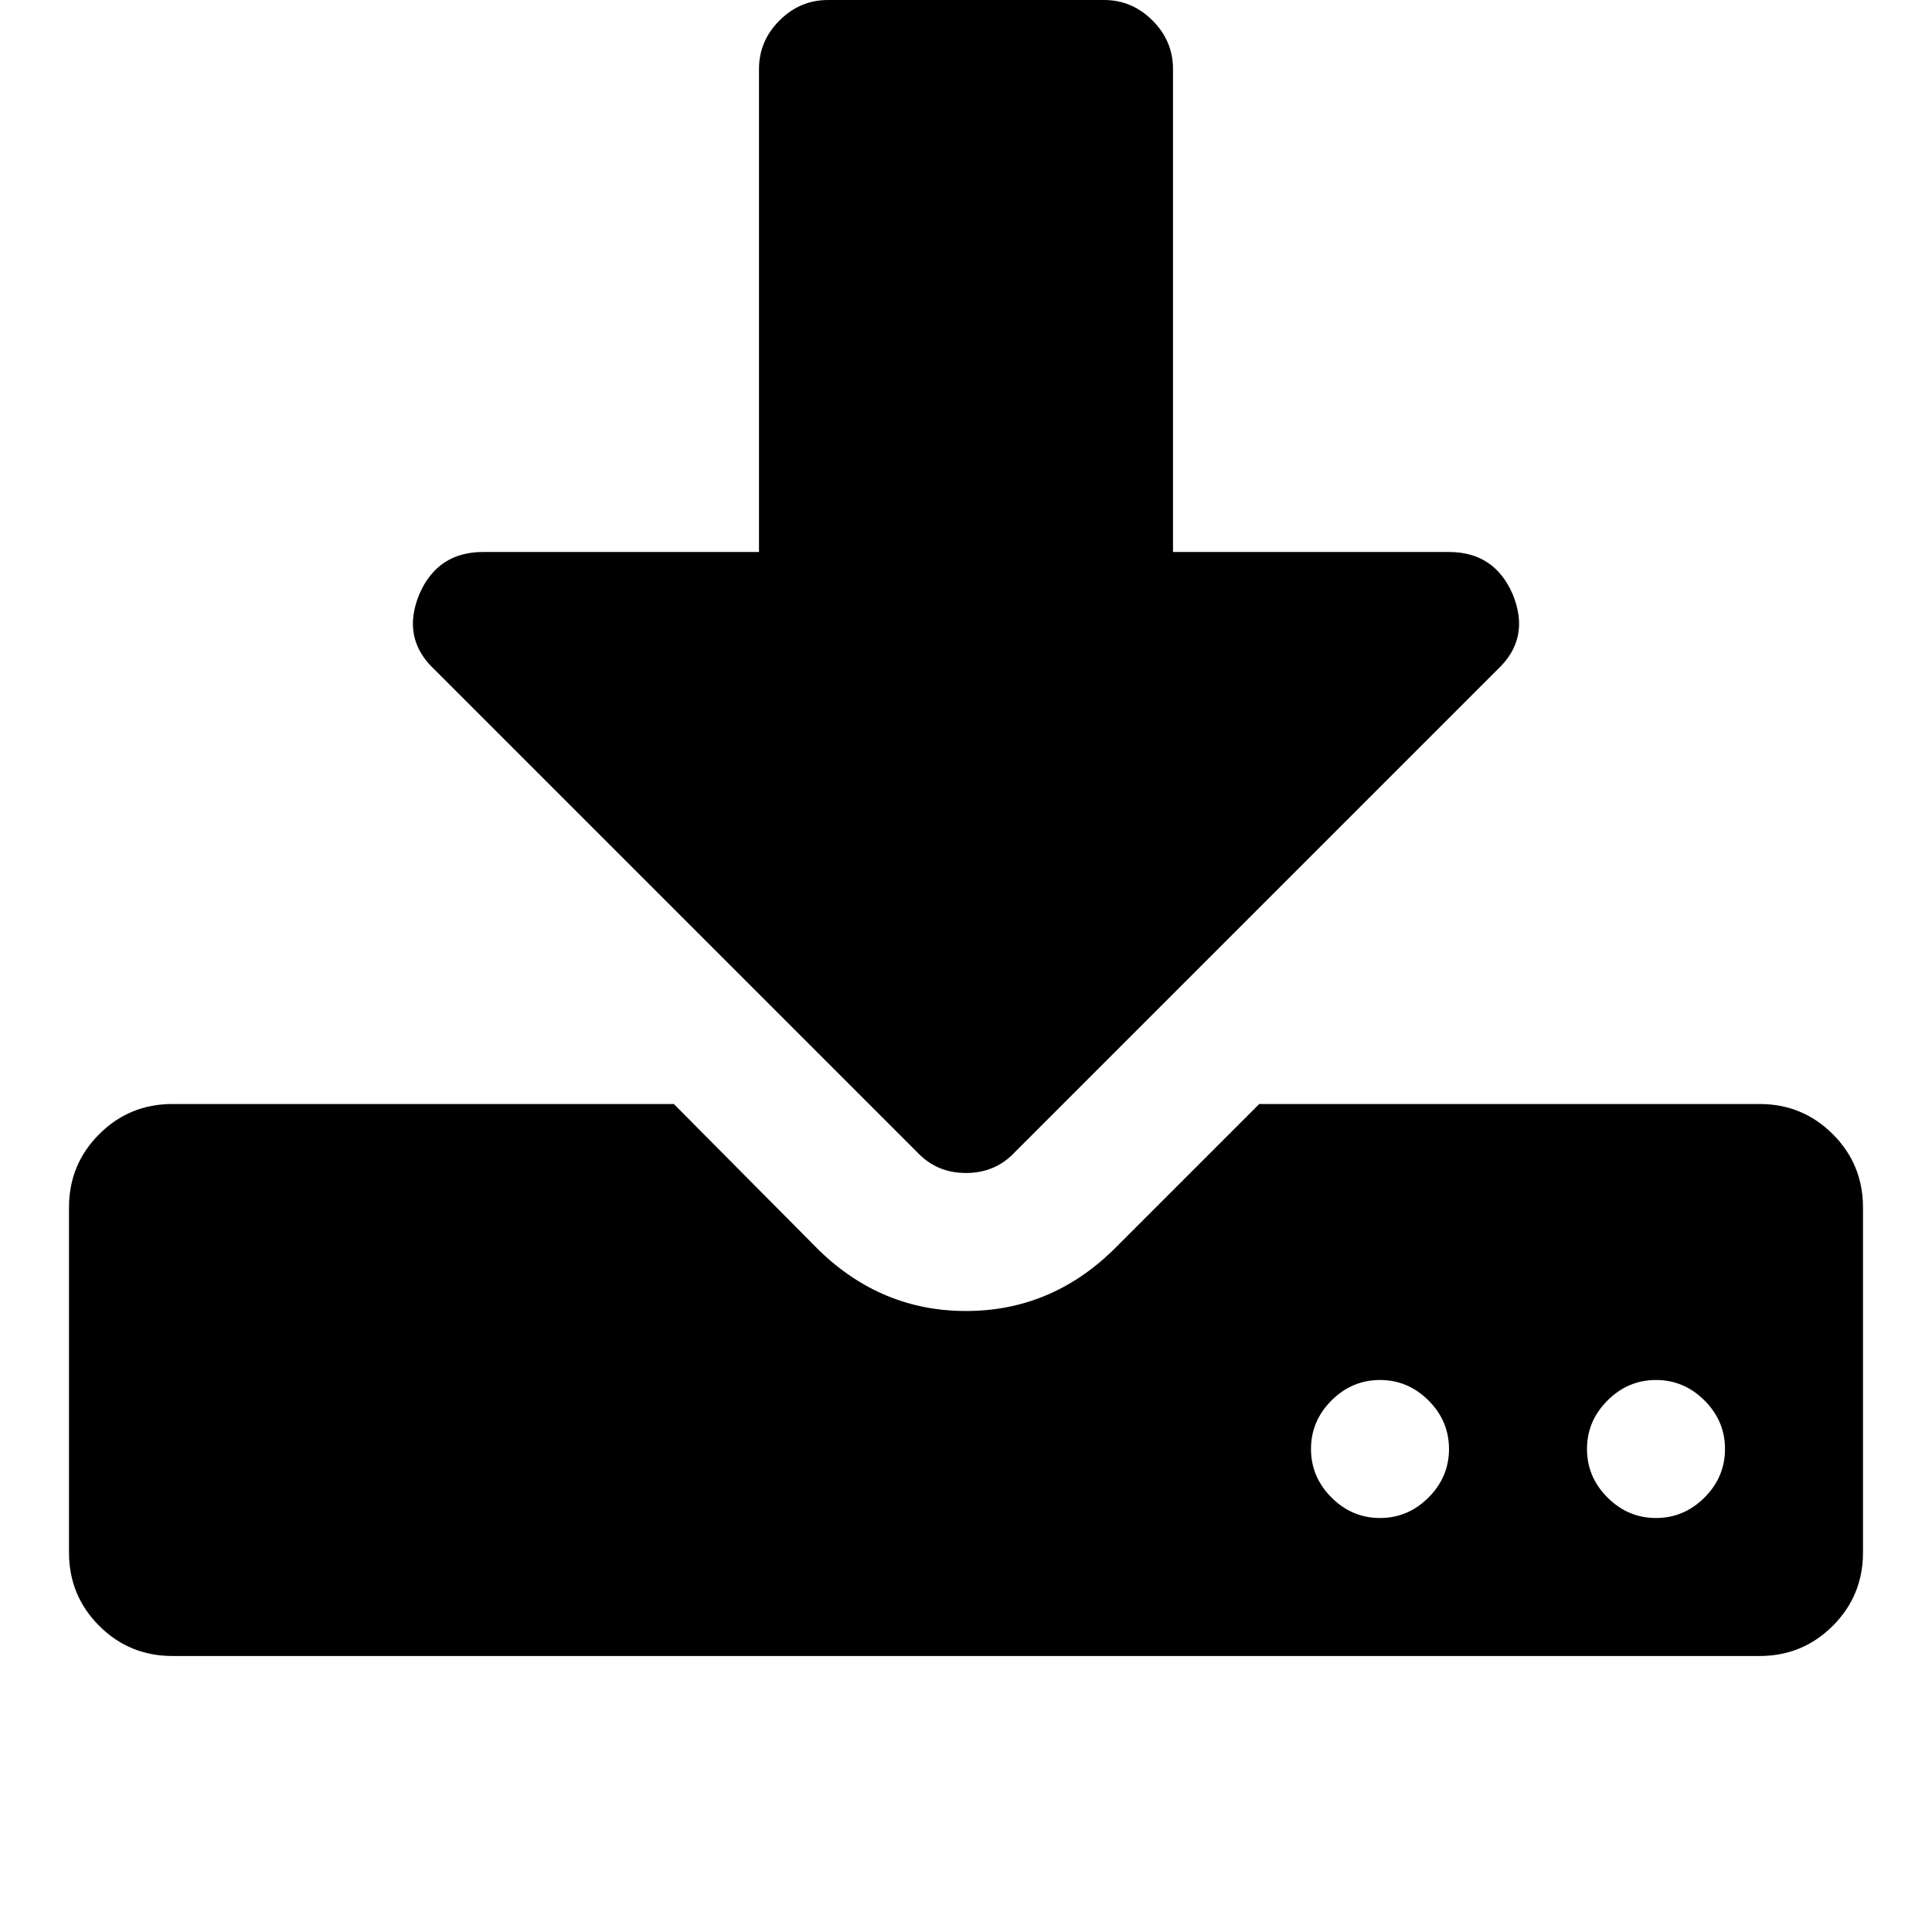
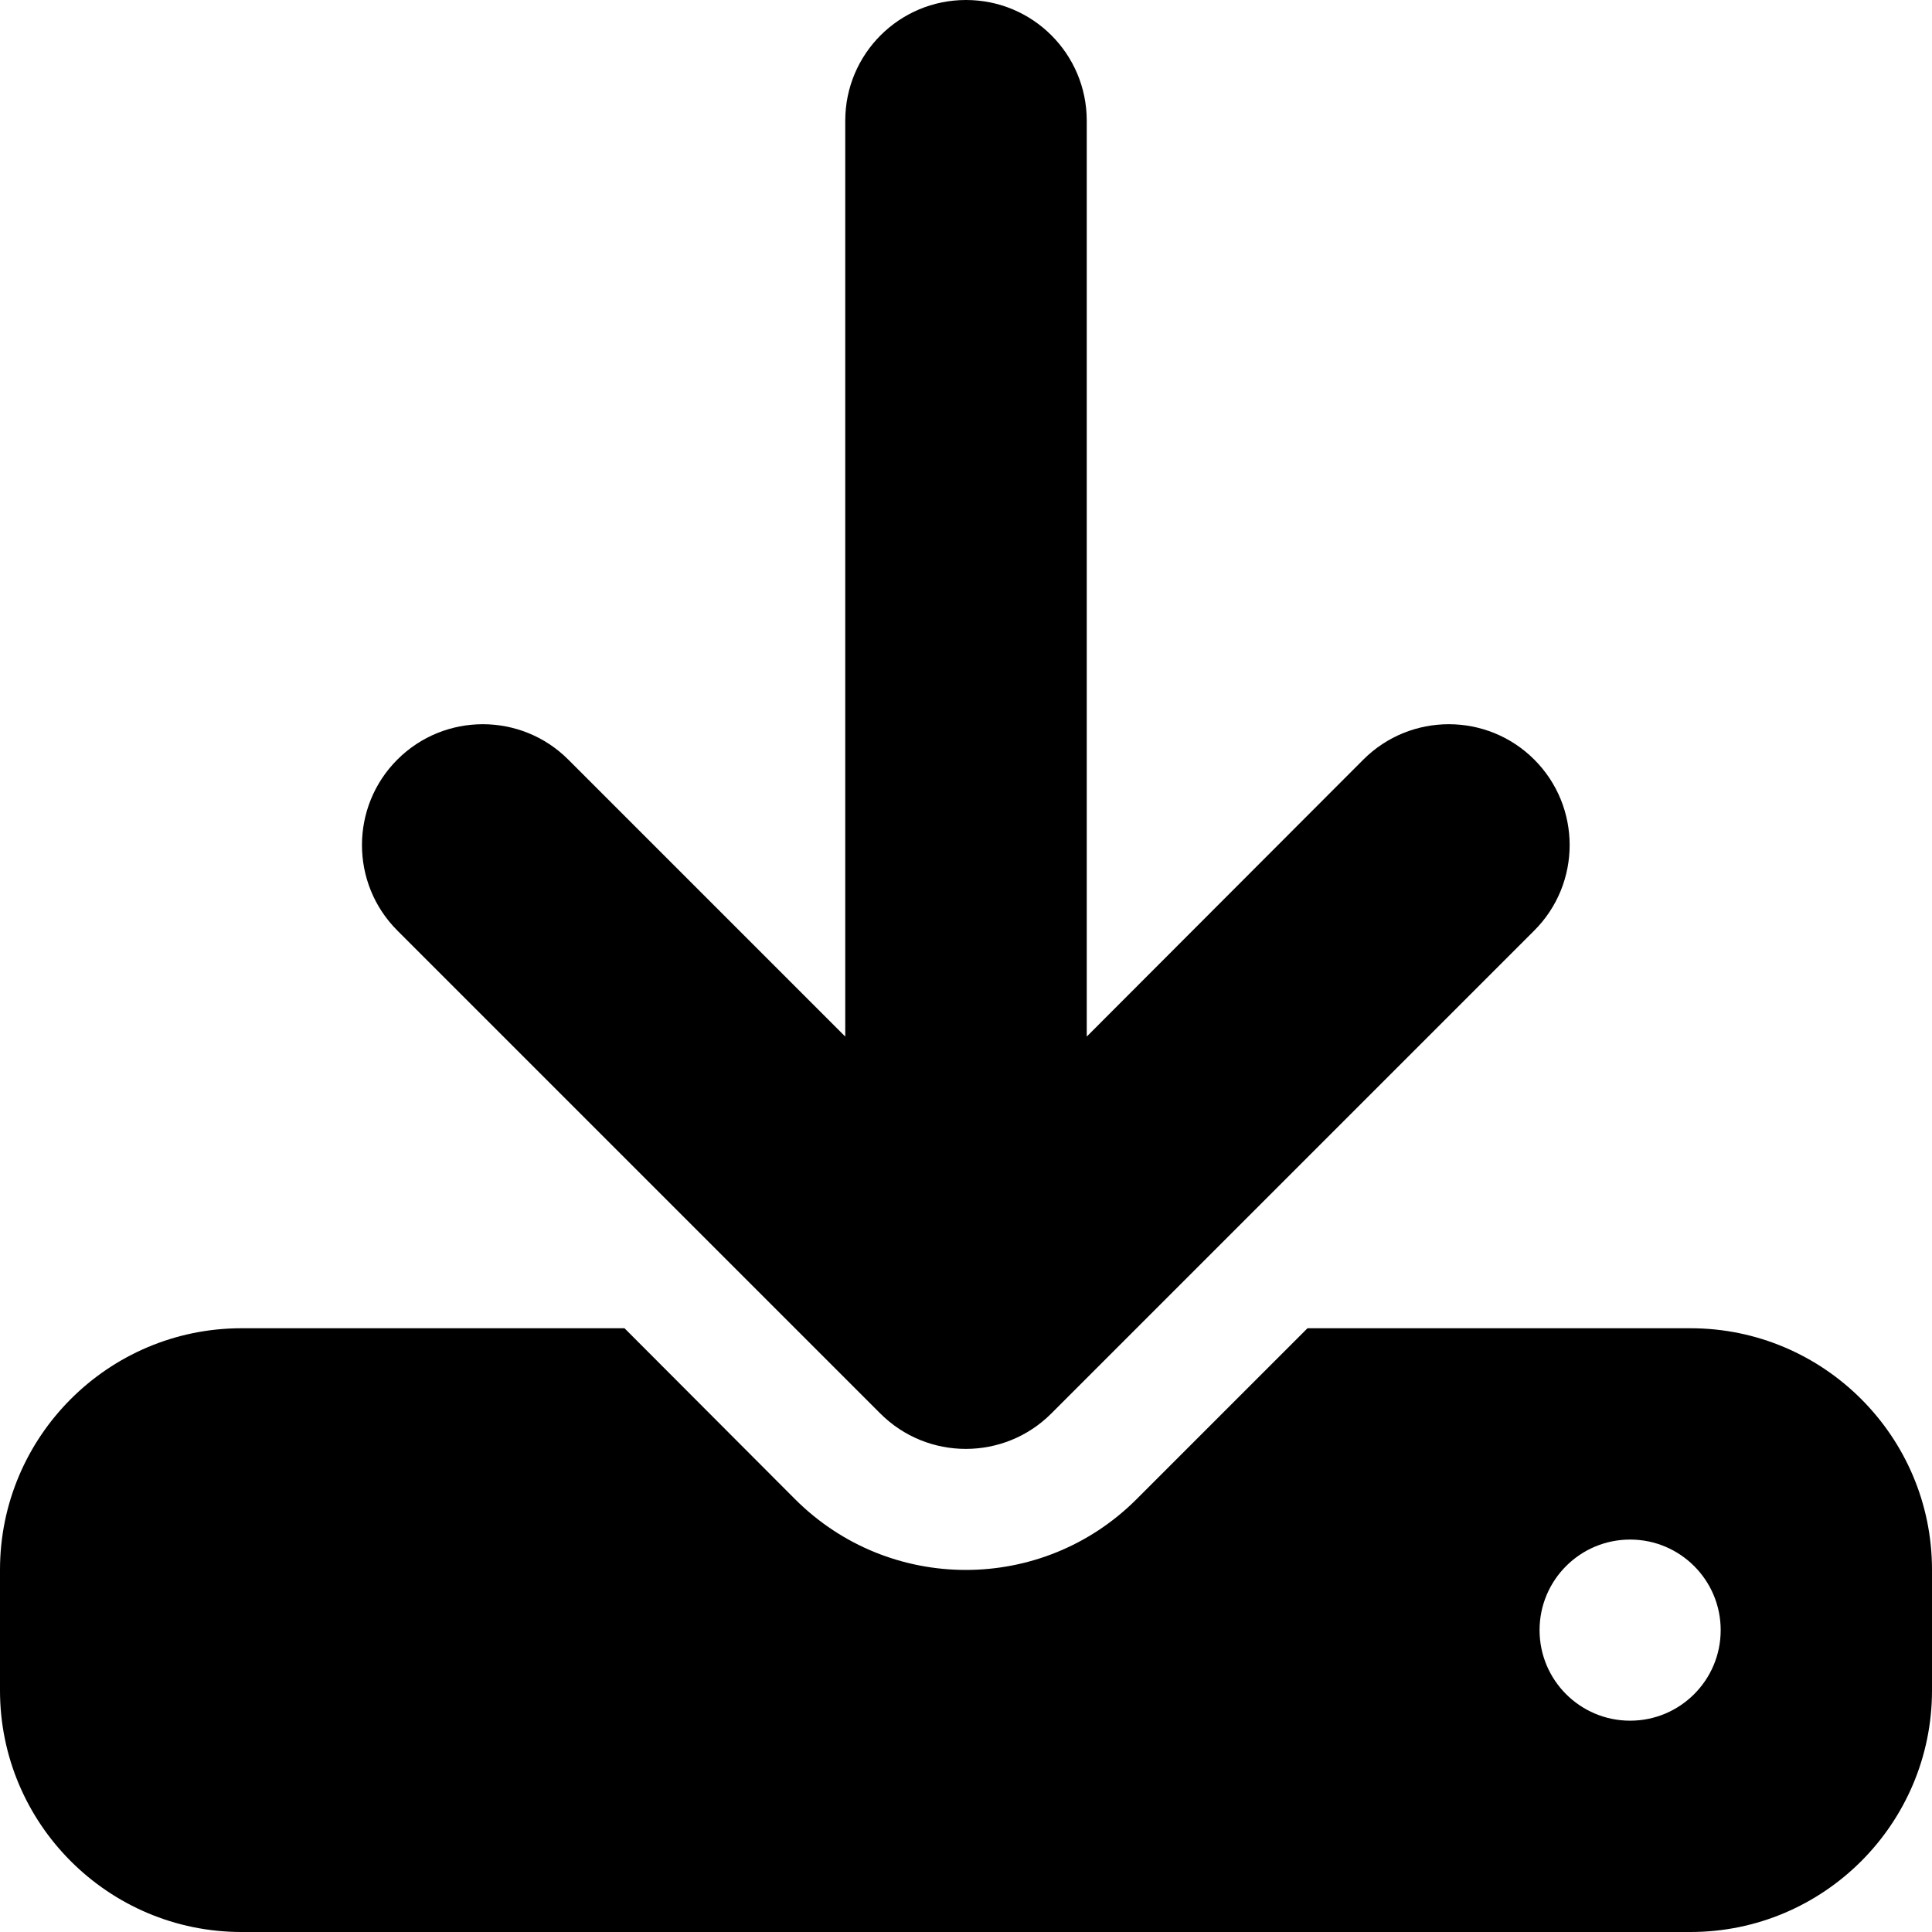
- <svg xmlns="http://www.w3.org/2000/svg" width="1792" height="1792" viewBox="0 0 1792 1792" preserveAspectRatio="xMinYMid meet">
-   <path d="M1344 1344q0-26-19-45t-45-19-45 19-19 45 19 45 45 19 45-19 19-45zm256 0q0-26-19-45t-45-19-45 19-19 45 19 45 45 19 45-19 19-45zm128-224v320q0 40-28 68t-68 28h-1472q-40 0-68-28t-28-68v-320q0-40 28-68t68-28h465l135 136q58 56 136 56t136-56l136-136h464q40 0 68 28t28 68zm-325-569q17 41-14 70l-448 448q-18 19-45 19t-45-19l-448-448q-31-29-14-70 17-39 59-39h256v-448q0-26 19-45t45-19h256q26 0 45 19t19 45v448h256q42 0 59 39z" />
+ <svg xmlns="http://www.w3.org/2000/svg" viewBox="0 0 512 512" preserveAspectRatio="xMinYMid meet">
+   <path d="M288 32c0-17.7-14.3-32-32-32s-32 14.3-32 32V274.7l-73.4-73.4c-12.5-12.5-32.8-12.5-45.3 0s-12.5 32.8 0 45.3l128 128c12.5 12.5 32.8 12.5 45.3 0l128-128c12.5-12.5 12.5-32.8 0-45.3s-32.8-12.5-45.3 0L288 274.7V32zM64 352c-35.3 0-64 28.7-64 64v32c0 35.3 28.7 64 64 64H448c35.3 0 64-28.7 64-64V416c0-35.3-28.7-64-64-64H346.5l-45.3 45.3c-25 25-65.5 25-90.5 0L165.5 352H64zm368 56a24 24 0 1 1 0 48 24 24 0 1 1 0-48z" />
</svg>
